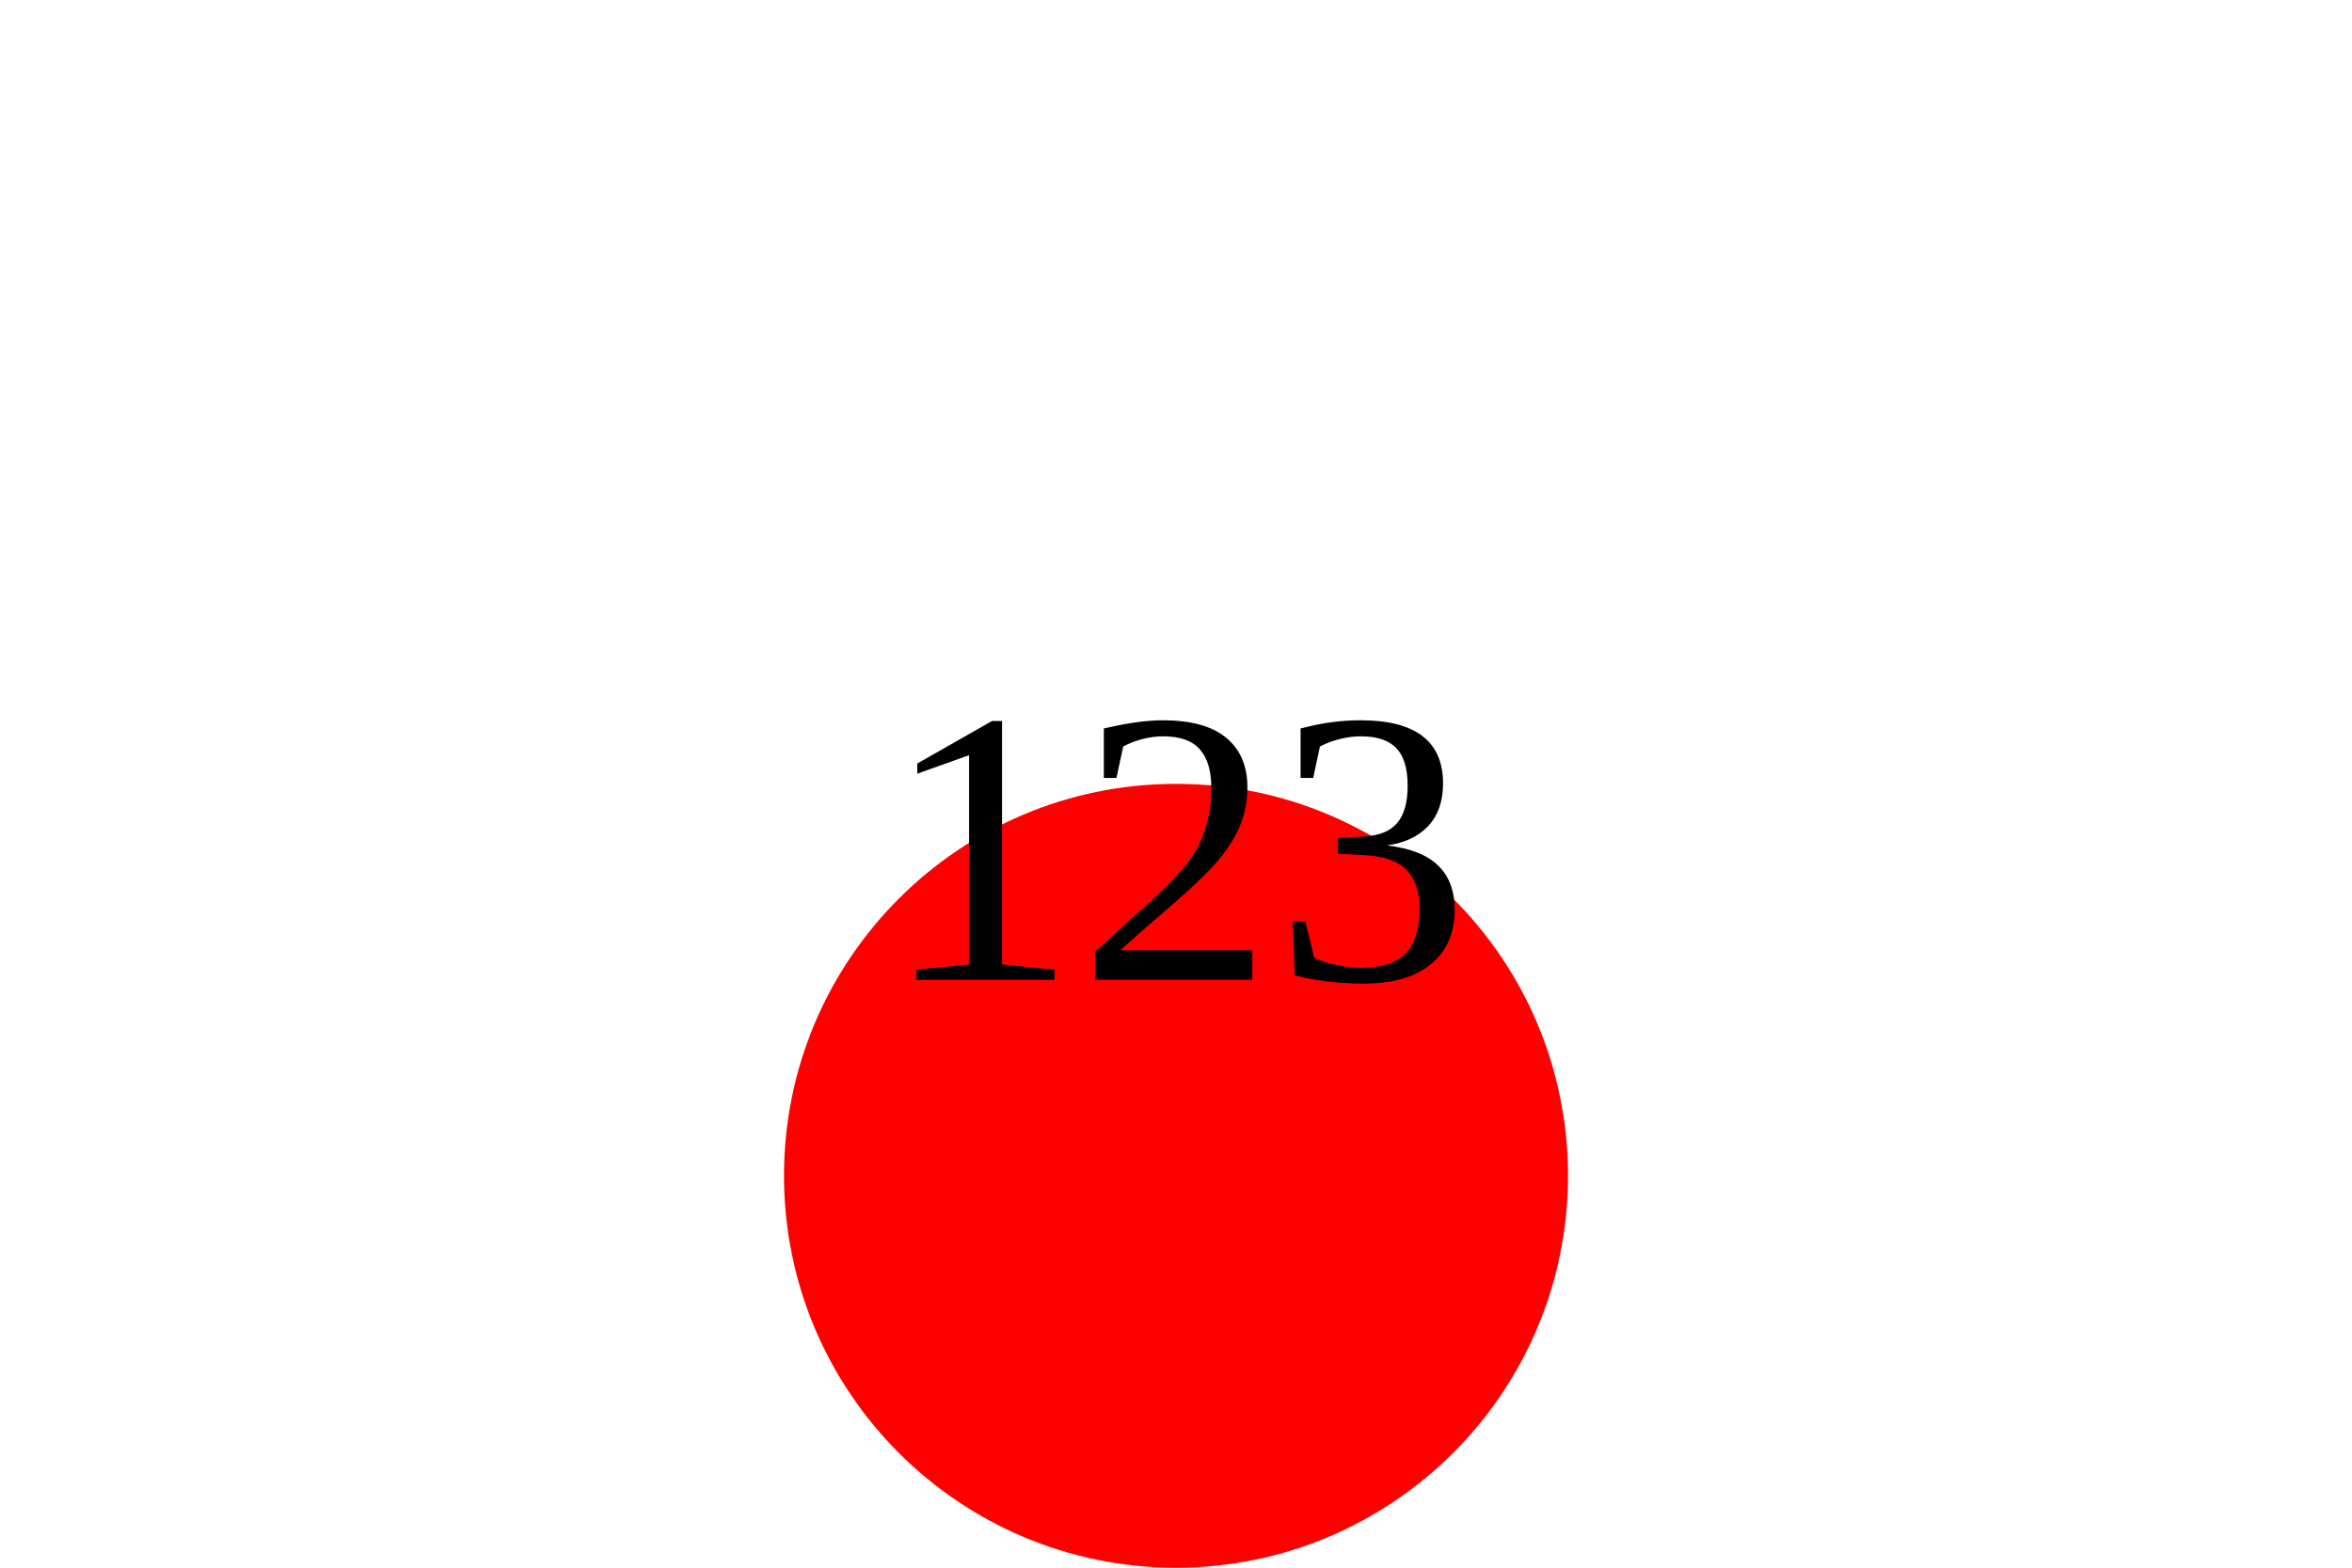
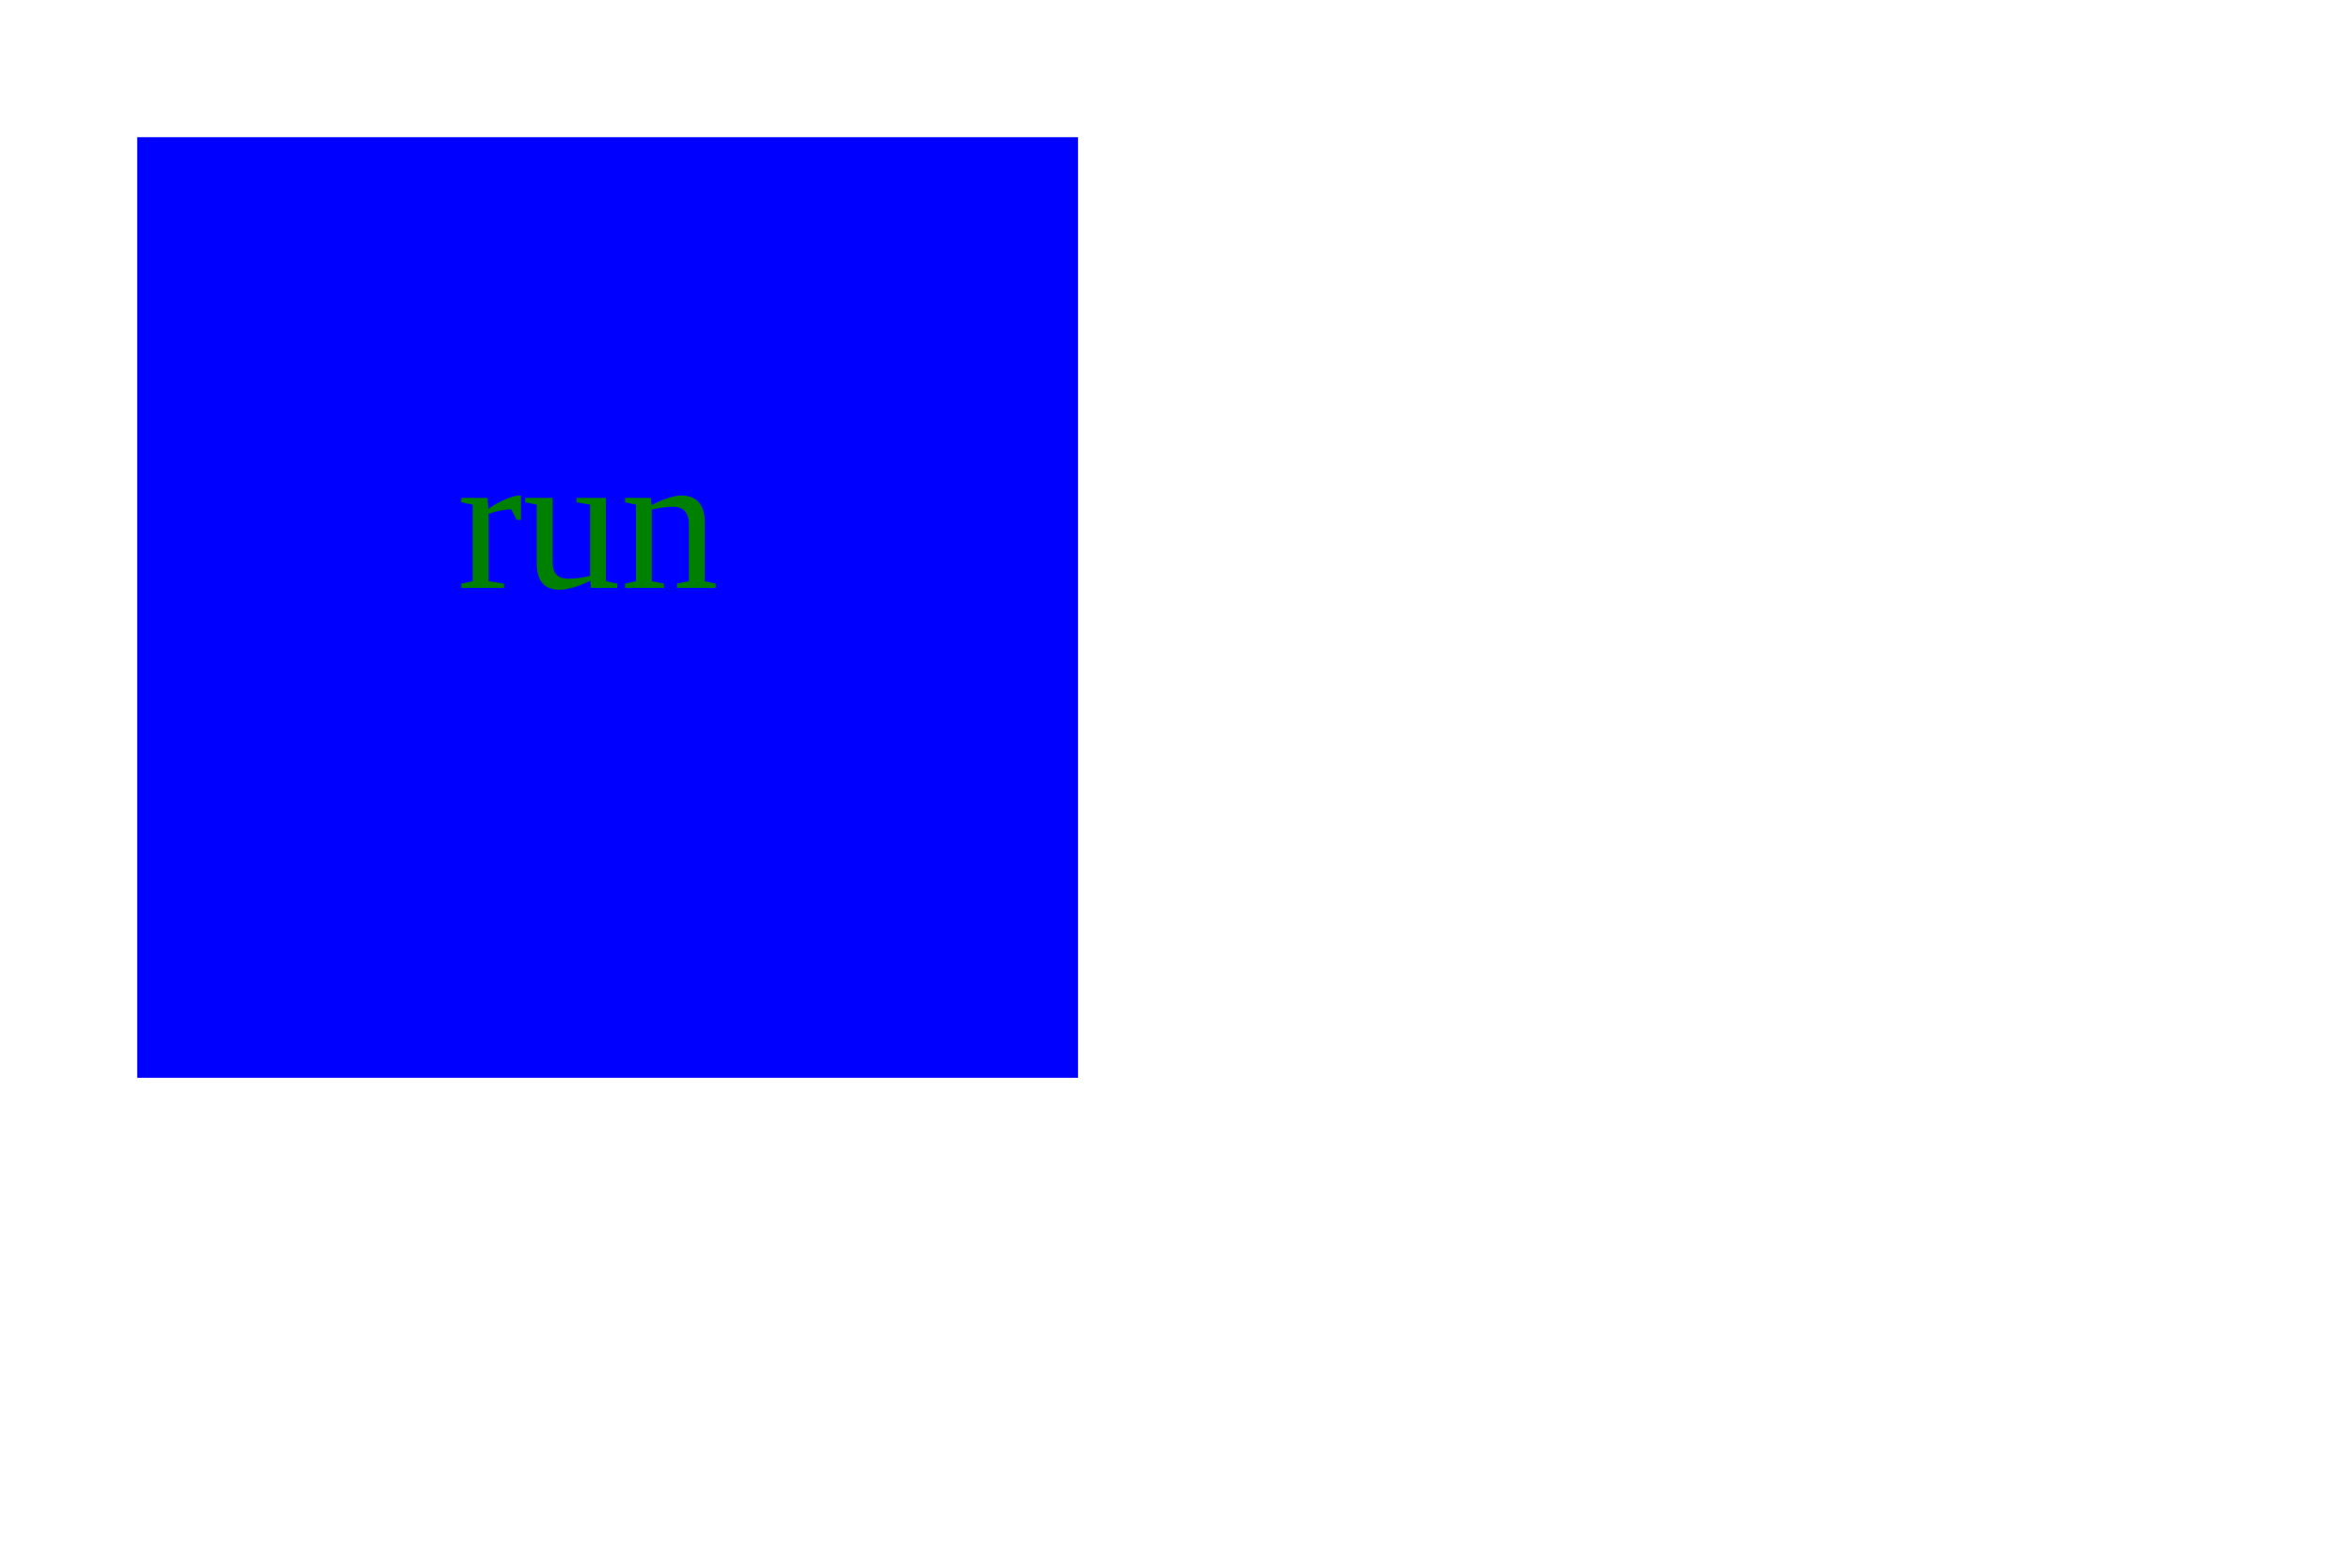
- <svg xmlns="http://www.w3.org/2000/svg" width="300" height="200" version="1.1">
-   <circle cx="150" cy="150" r="50" fill="red" />
-   <text x="150" y="125" font-size="50" text-anchor="middle" fill="light purple">123</text>
+ <svg xmlns="http://www.w3.org/2000/svg" width="600" height="400" version="1.1">
+   <rect x="35" y="35" width="240" height="240" fill="blue" />
+   <text x="150" y="150" font-size="50" text-anchor="middle" fill="green">run</text>
</svg>
